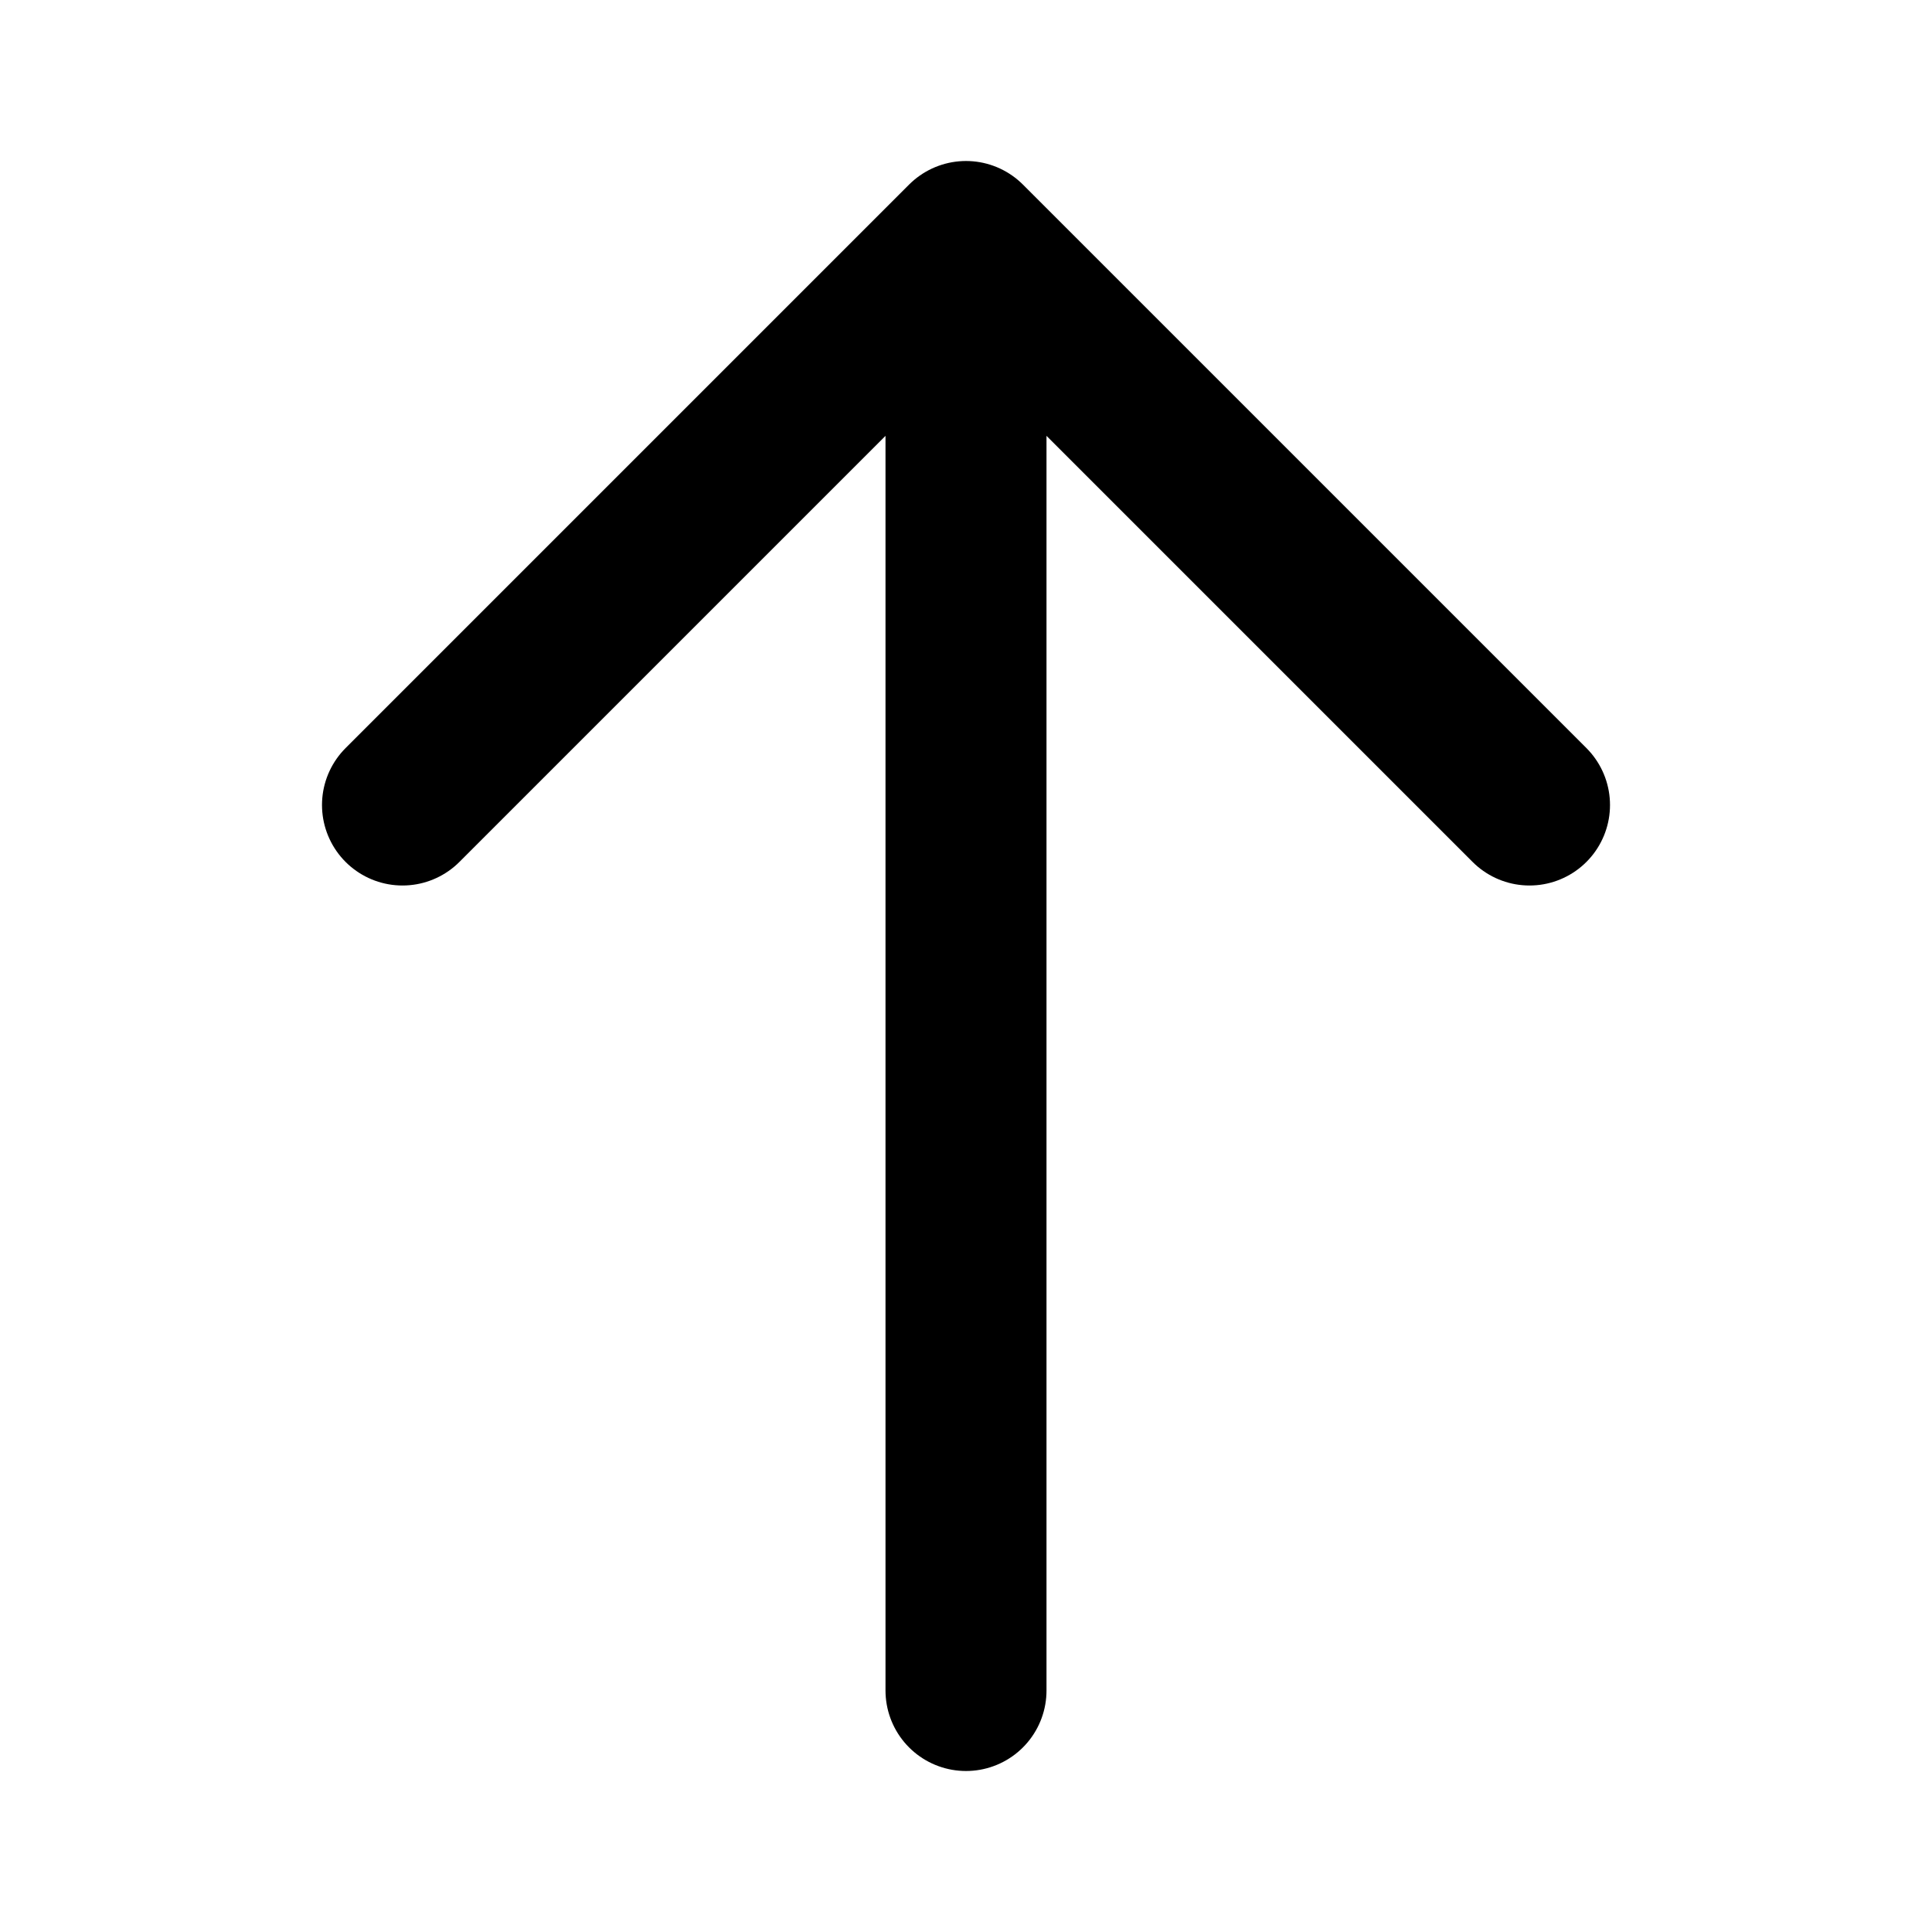
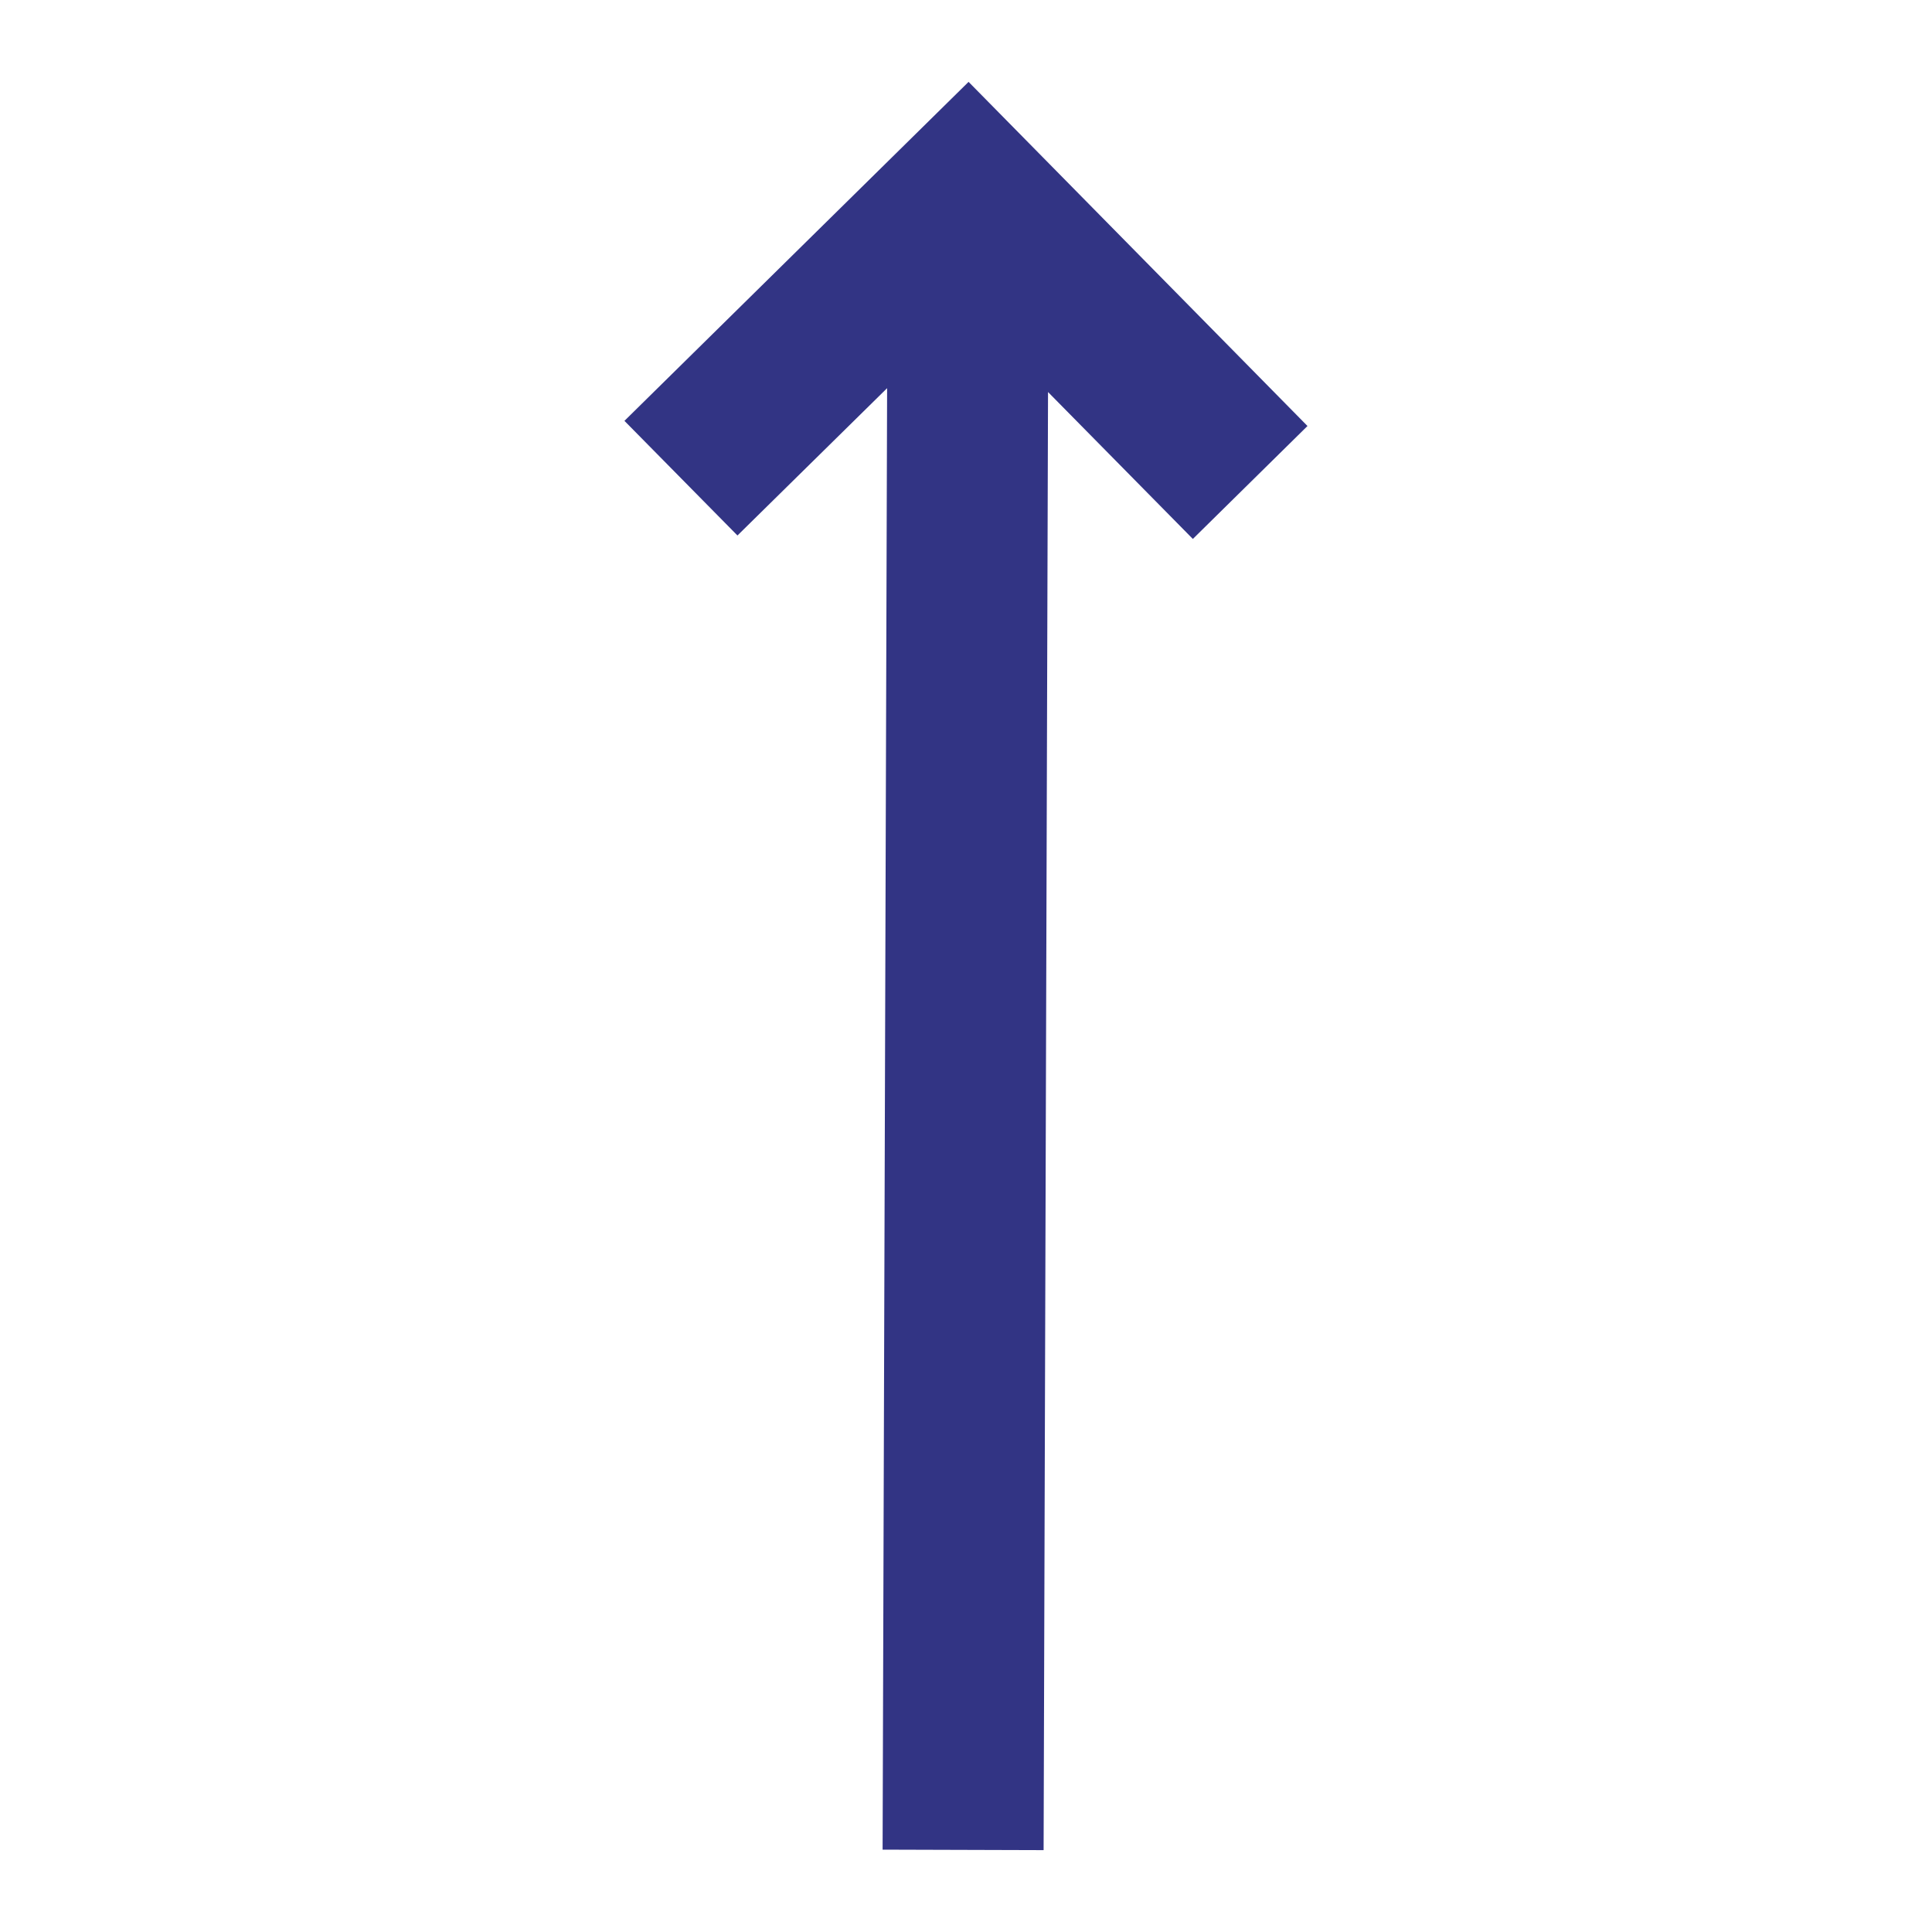
- <svg xmlns="http://www.w3.org/2000/svg" fill="none" viewBox="0 0 24 24" stroke-width="2" stroke="currentColor" aria-hidden="true">
-   <path stroke-linecap="round" stroke-linejoin="round" d="M5 10l7-7m0 0l7 7m-7-7v18" />
+ <svg xmlns="http://www.w3.org/2000/svg" width="24" height="24" viewBox="0 0 24 24" fill="none">
+   <g id="Icon">
+     <path id="arrow-long-up" fill-rule="evenodd" clip-rule="evenodd" d="M12.032 1.017L7.757 5.228L9.161 6.652L11.02 4.822L10.964 22.977L12.964 22.983L13.019 4.87L14.818 6.695L16.242 5.292L12.032 1.017Z" fill="#323484" />
+   </g>
</svg>
